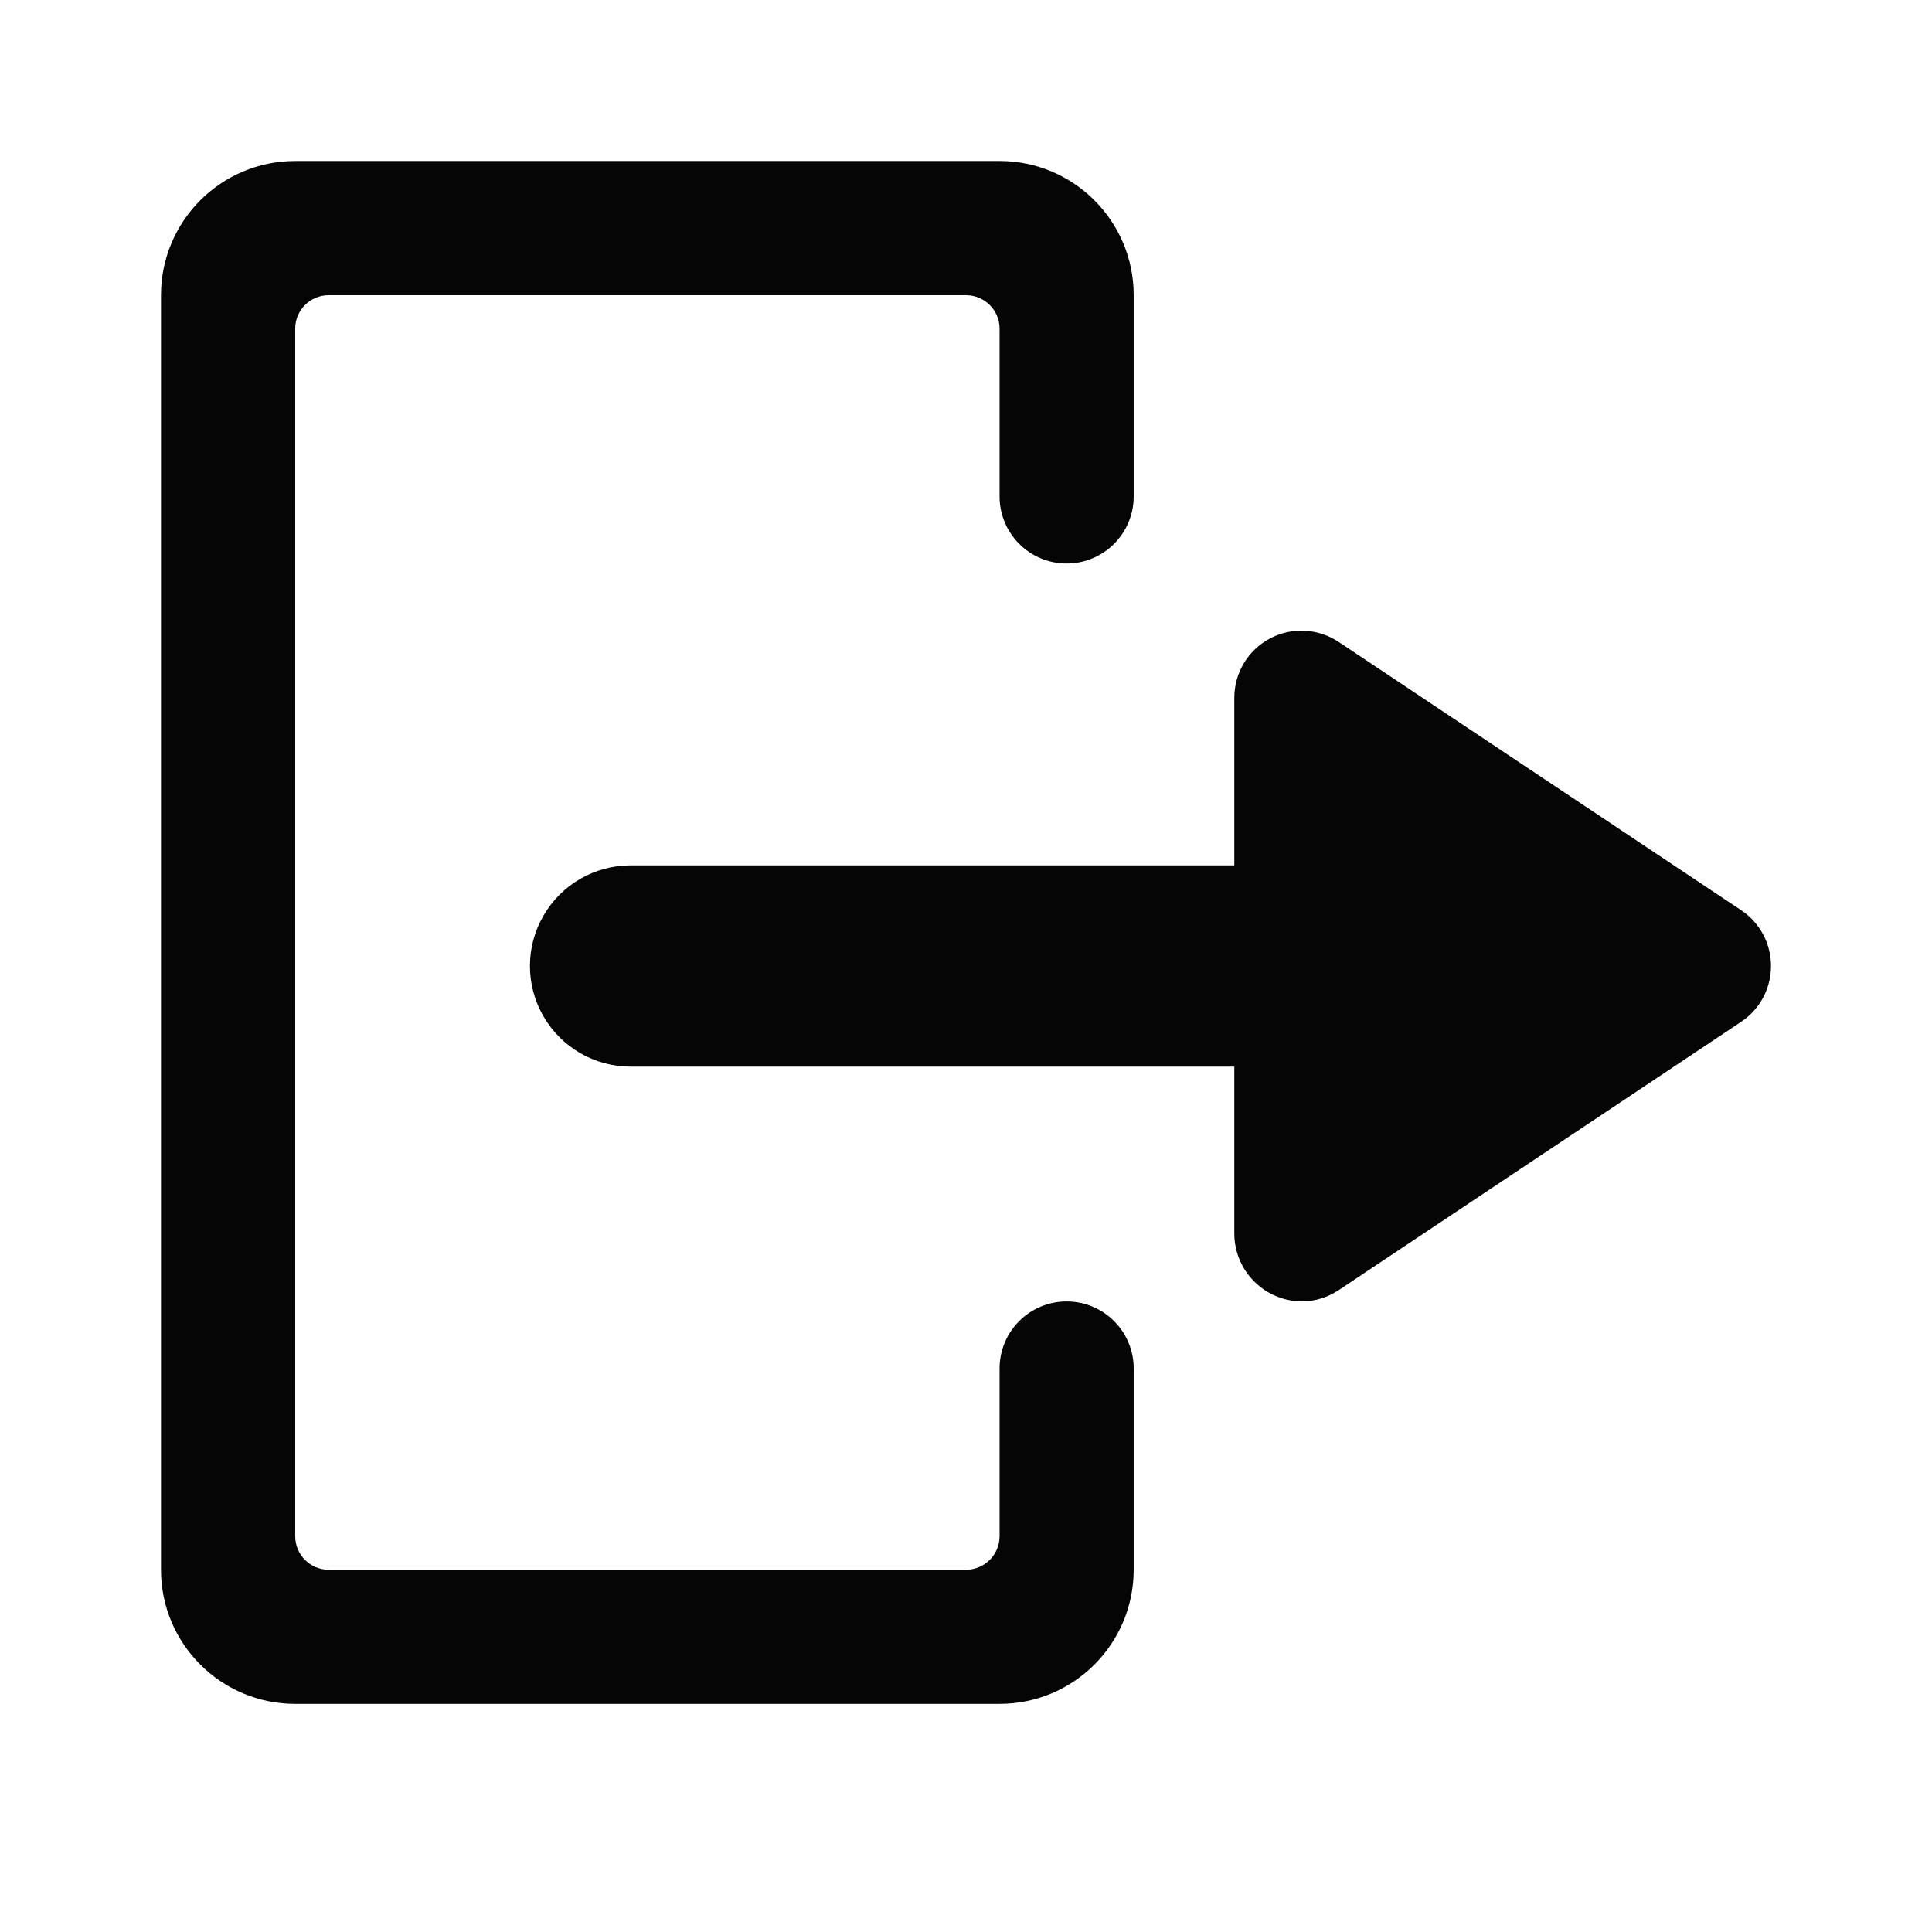
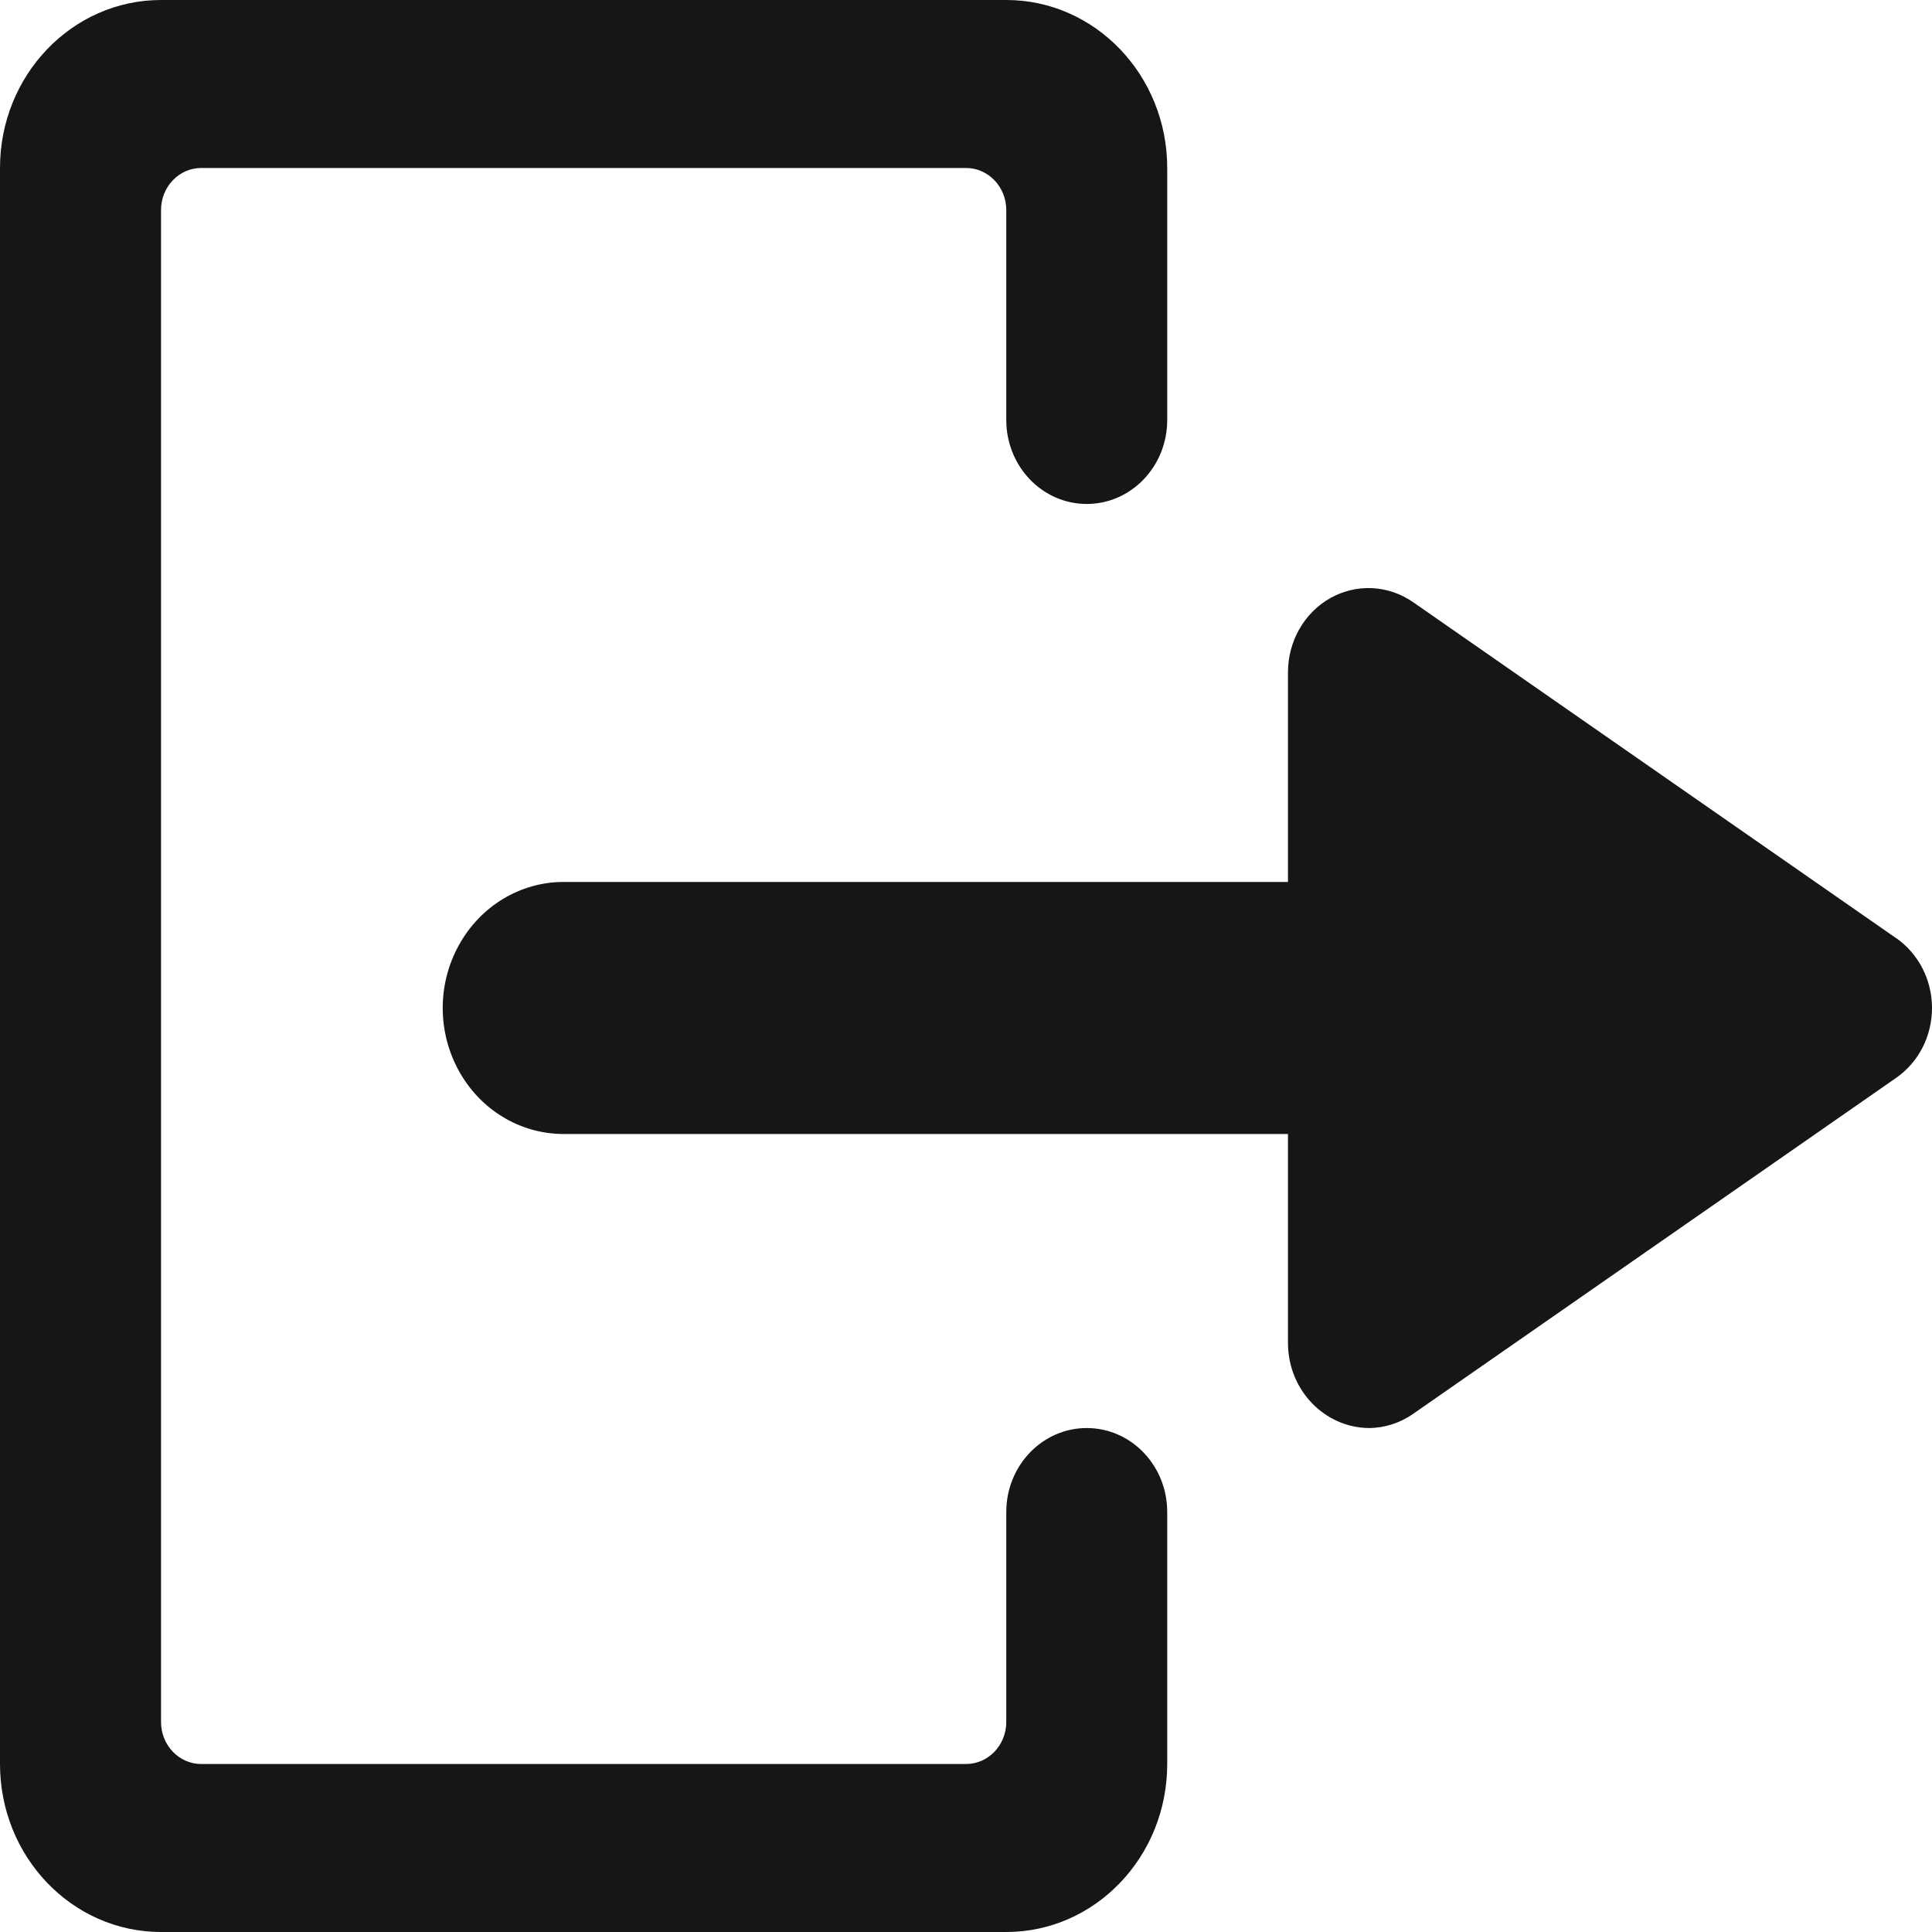
- <svg xmlns="http://www.w3.org/2000/svg" width="24px" height="24px" viewBox="0 0 24 24" version="1.1">
-   <g id="Large-/-Essentials-/-Logout-" stroke="none" stroke-width="1" fill="none" fill-rule="evenodd">
-     <path d="M12.417,2 C13.337,2 14.083,2.746 14.083,3.667 L14.083,3.667 L14.083,6.167 C14.083,6.627 13.71,7 13.25,7 C12.79,7 12.417,6.627 12.417,6.167 L12.417,6.167 L12.417,4.083 C12.417,3.853 12.23,3.667 12,3.667 L12,3.667 L4.083,3.667 C3.853,3.667 3.667,3.853 3.667,4.083 L3.667,4.083 L3.667,19.083 C3.667,19.313 3.853,19.5 4.083,19.5 L4.083,19.5 L12,19.5 C12.23,19.5 12.417,19.313 12.417,19.083 L12.417,19.083 L12.417,17 C12.417,16.54 12.79,16.167 13.25,16.167 C13.71,16.167 14.083,16.54 14.083,17 L14.083,17 L14.083,19.5 C14.083,20.42 13.337,21.166 12.417,21.166 L12.417,21.166 L3.667,21.166 C2.746,21.166 2,20.42 2,19.5 L2,19.5 L2,3.667 C2,2.746 2.746,2 3.667,2 L3.667,2 Z M15.774,7.932 C16.045,7.788 16.373,7.804 16.629,7.974 L16.629,7.974 L21.629,11.307 C21.861,11.461 22,11.721 22,12 C22,12.279 21.861,12.539 21.629,12.693 L21.629,12.693 L16.629,16.027 C16.492,16.118 16.331,16.167 16.167,16.167 C15.709,16.16 15.339,15.791 15.333,15.333 L15.333,15.333 L15.333,13.25 L7.833,13.25 C7.387,13.25 6.974,13.012 6.751,12.625 C6.527,12.238 6.527,11.762 6.751,11.375 C6.974,10.988 7.387,10.75 7.833,10.75 L7.833,10.75 L15.333,10.75 L15.333,8.667 C15.333,8.359 15.503,8.077 15.774,7.932 Z" id="Logout" fill="#050505" />
-   </g>
+ <svg xmlns="http://www.w3.org/2000/svg" width="20" height="20" viewBox="0 0 20 20" fill="none">
+   <path id="Logout" fill-rule="evenodd" clip-rule="evenodd" d="M10.417 15.652C10.417 15.172 10.79 14.783 11.25 14.783C11.71 14.783 12.083 15.172 12.083 15.652V18.261C12.083 19.221 11.337 20 10.417 20H1.667C0.746 20 0 19.221 0 18.261V1.739C0 0.779 0.746 0 1.667 0H10.417C11.337 0 12.083 0.779 12.083 1.739V4.348C12.083 4.828 11.71 5.217 11.25 5.217C10.79 5.217 10.417 4.828 10.417 4.348V2.174C10.417 1.934 10.23 1.739 10 1.739H2.083C1.853 1.739 1.667 1.934 1.667 2.174V17.826C1.667 18.066 1.853 18.261 2.083 18.261H10C10.23 18.261 10.417 18.066 10.417 17.826V15.652ZM14.629 6.234L19.629 9.712V9.711C19.861 9.873 20 10.144 20 10.435C20 10.726 19.861 10.997 19.629 11.158L14.629 14.636C14.492 14.732 14.331 14.783 14.167 14.783C13.709 14.776 13.339 14.391 13.333 13.913V11.739H5.833C5.387 11.739 4.974 11.491 4.751 11.087C4.527 10.683 4.527 10.186 4.751 9.783C4.974 9.379 5.387 9.13 5.833 9.13H13.333V6.957C13.334 6.636 13.503 6.341 13.774 6.19C14.045 6.039 14.373 6.056 14.629 6.234Z" fill="#161616" />
</svg>
